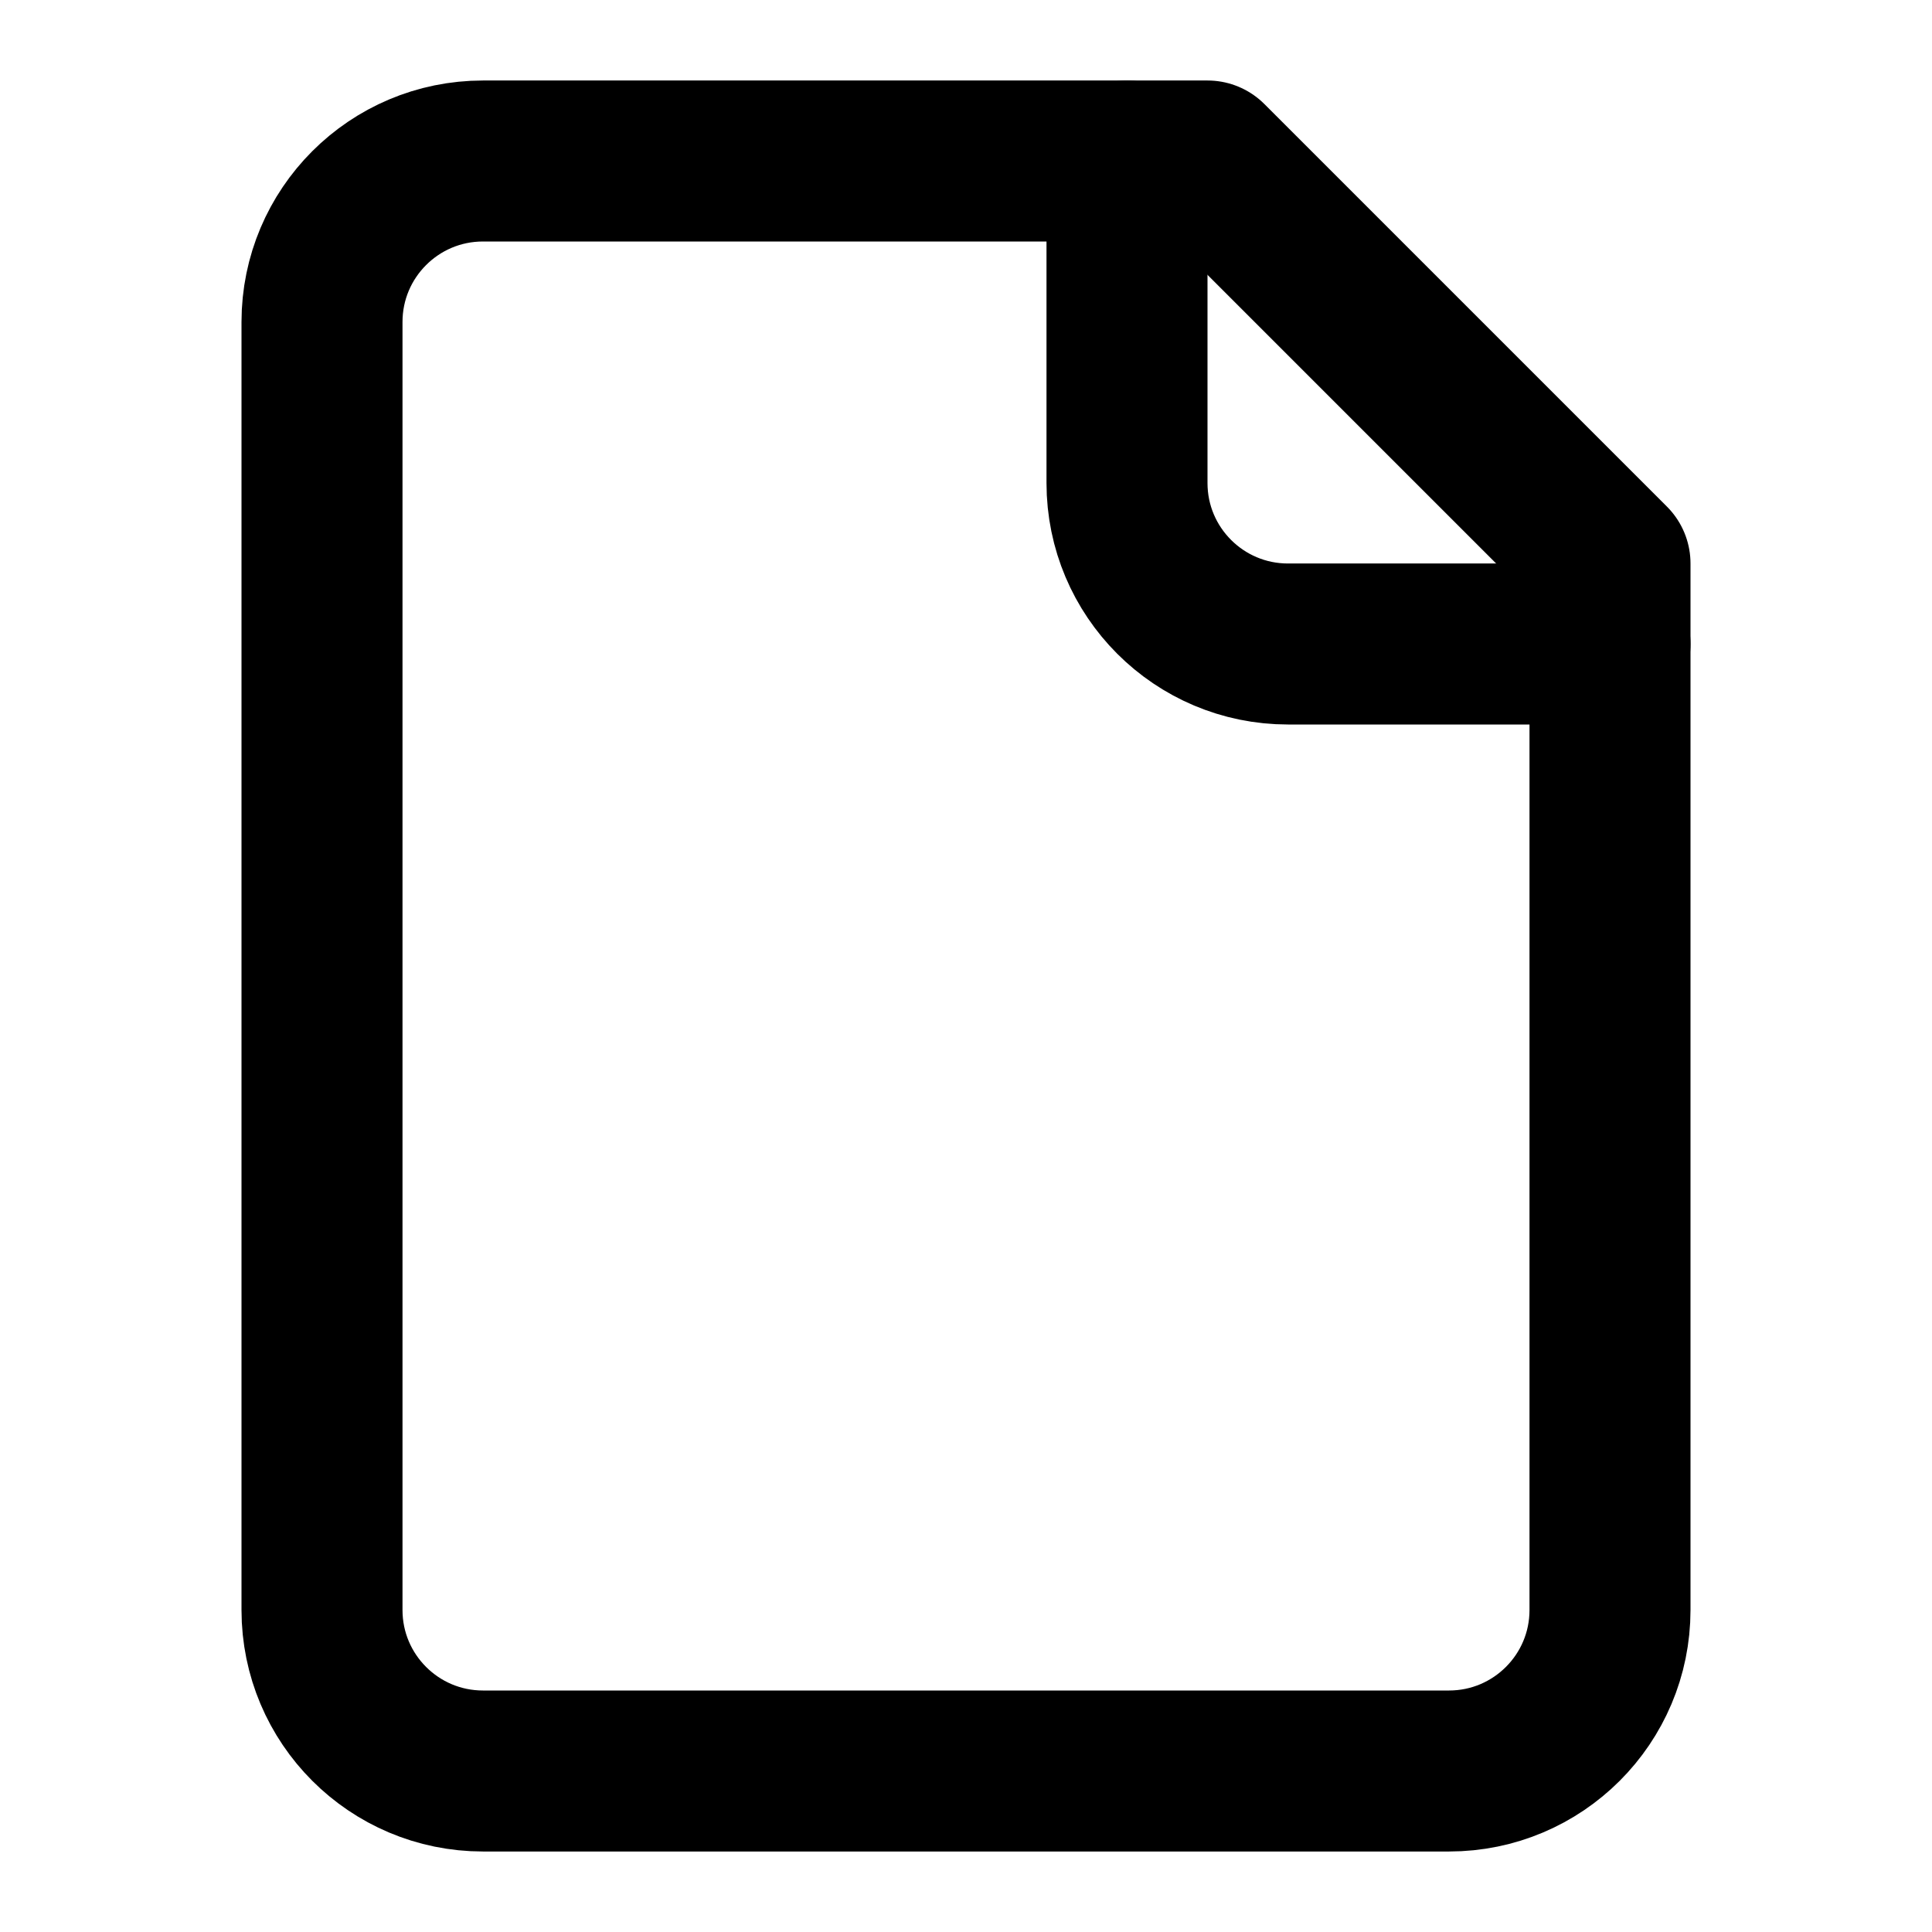
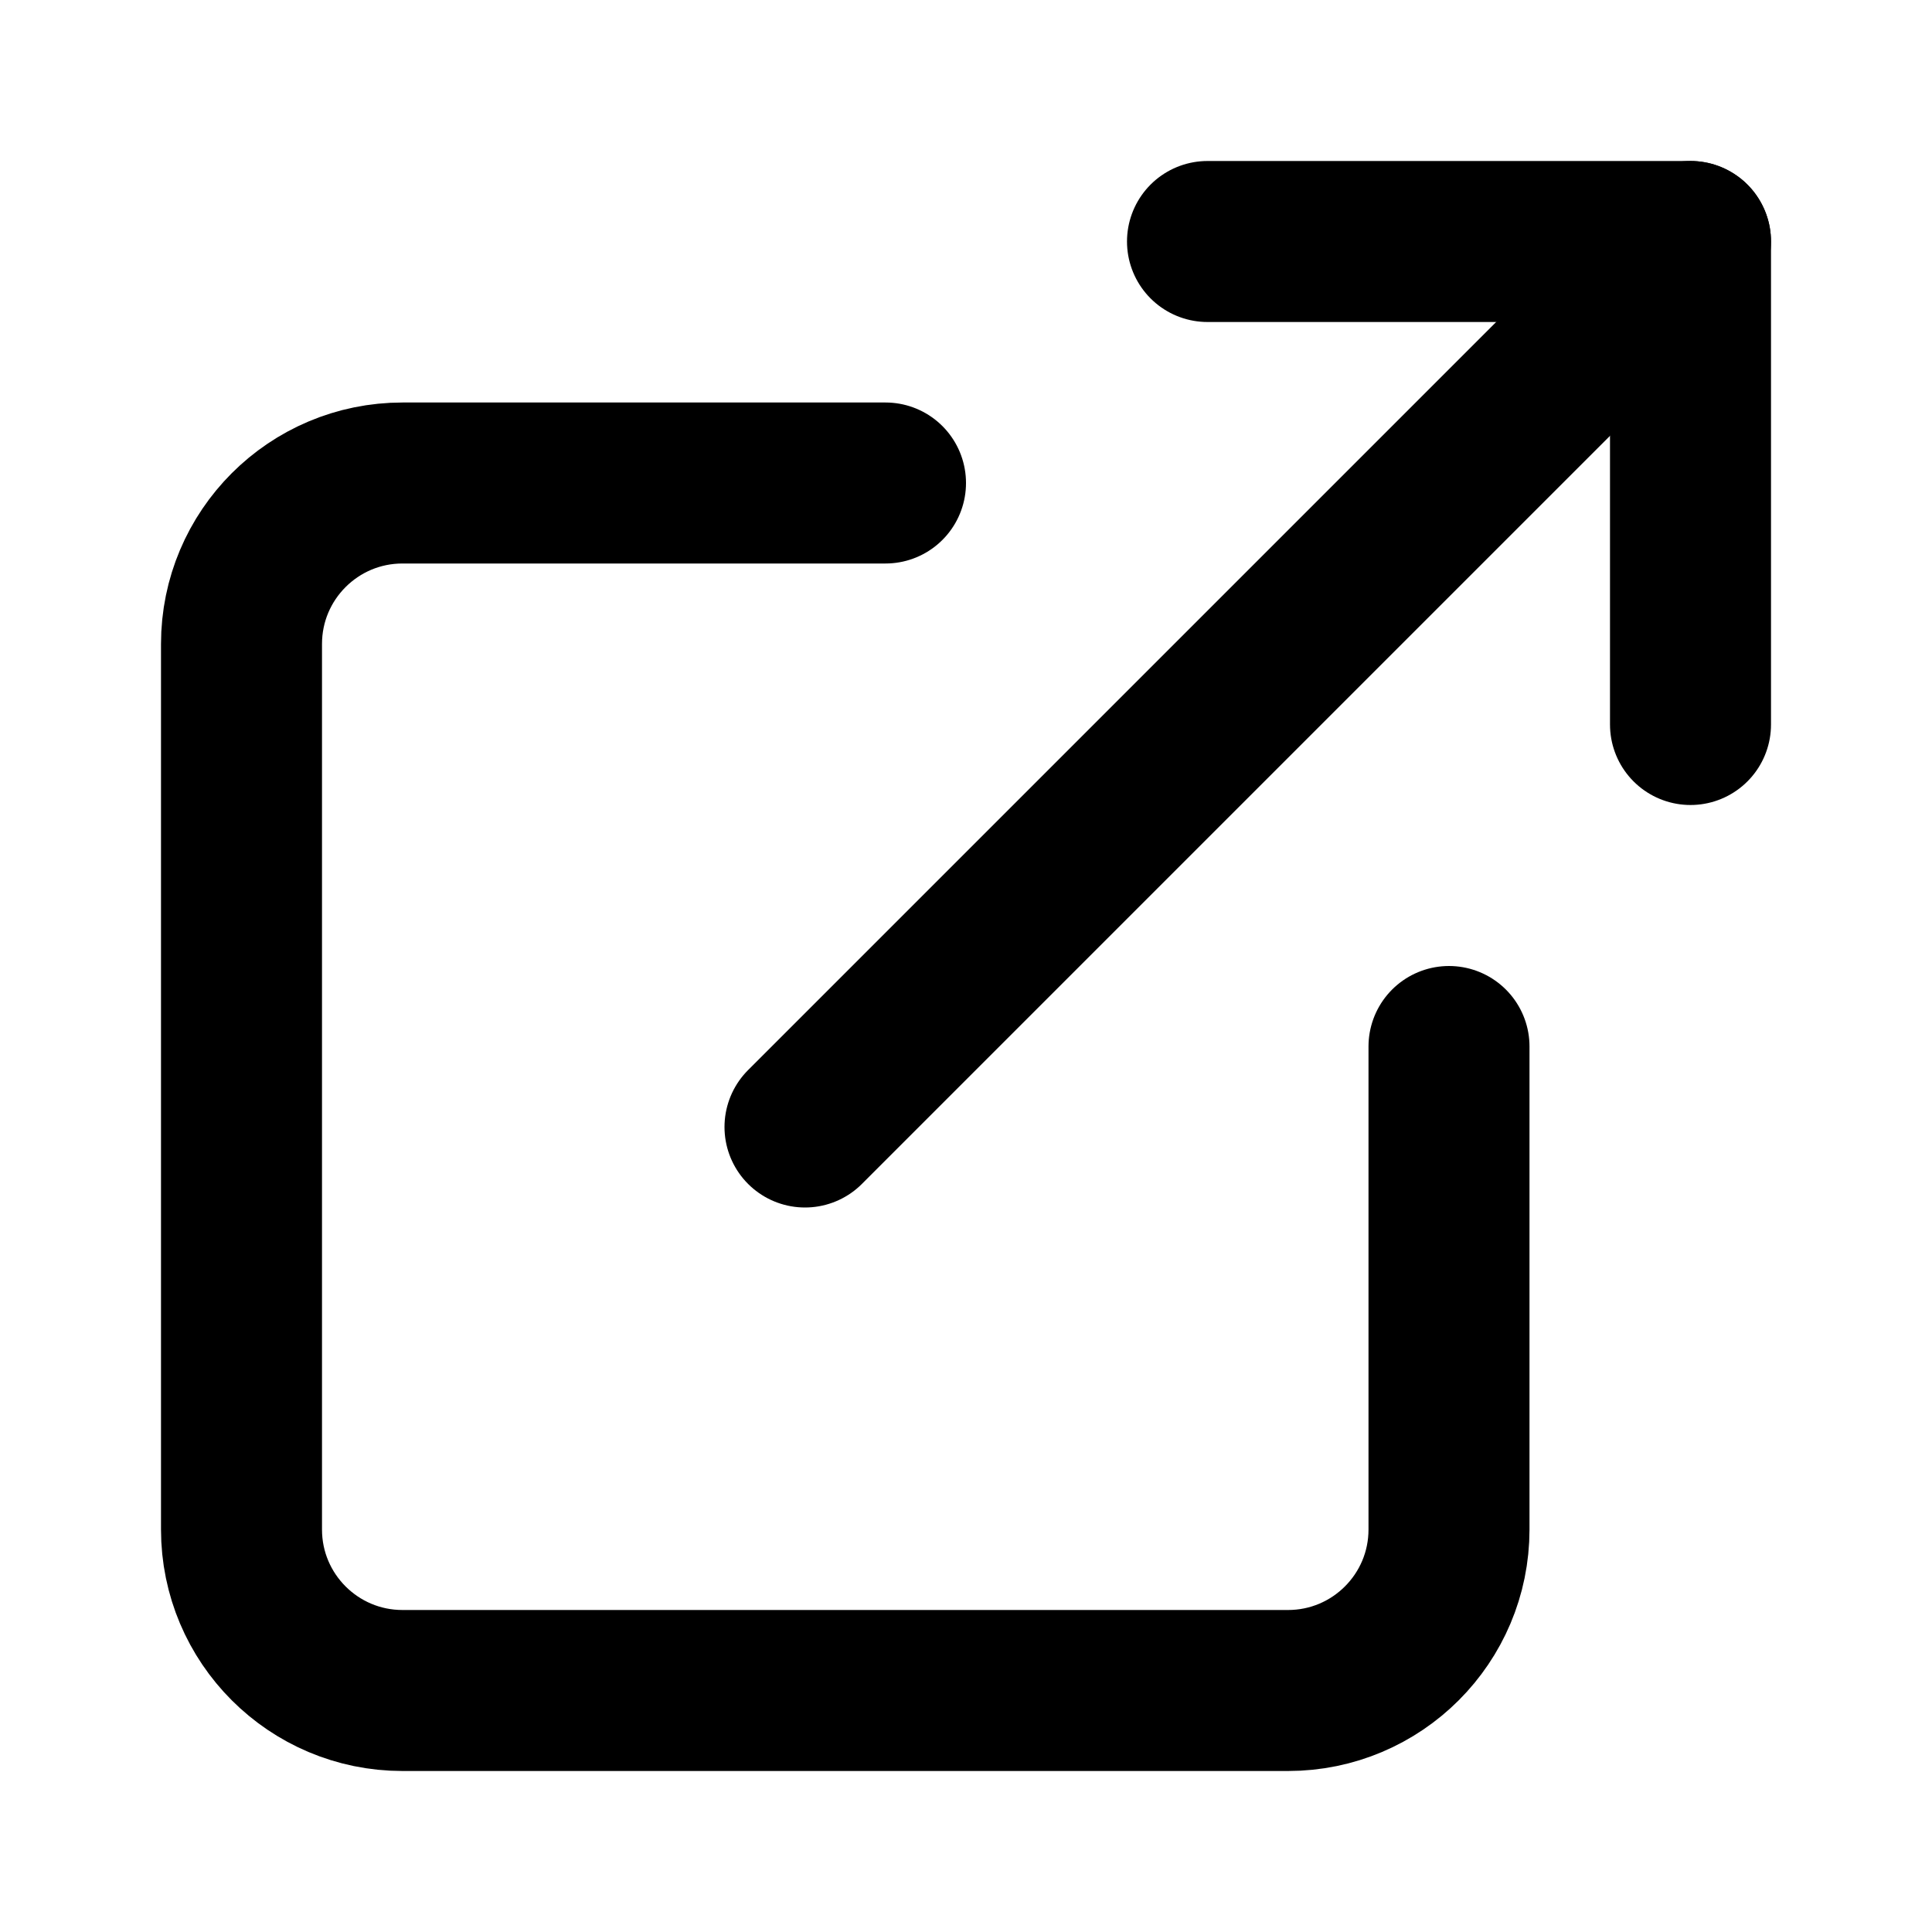
<svg xmlns="http://www.w3.org/2000/svg" width="24" height="24" viewBox="0 0 24 24" fill="none" stroke="currentColor" stroke-width="2" stroke-linecap="round" stroke-linejoin="round">
-   <path d="M15 2H6a2 2 0 0 0-2 2v16a2 2 0 0 0 2 2h12a2 2 0 0 0 2-2V7Z" />
-   <path d="M14 2v4a2 2 0 0 0 2 2h4" />
+   <path d="M15 3h6v6" />
+   <path d="M10 14 21 3" />
+   <path d="M18 13v6a2 2 0 0 1-2 2H5a2 2 0 0 1-2-2V8a2 2 0 0 1 2-2h6" />
</svg>
